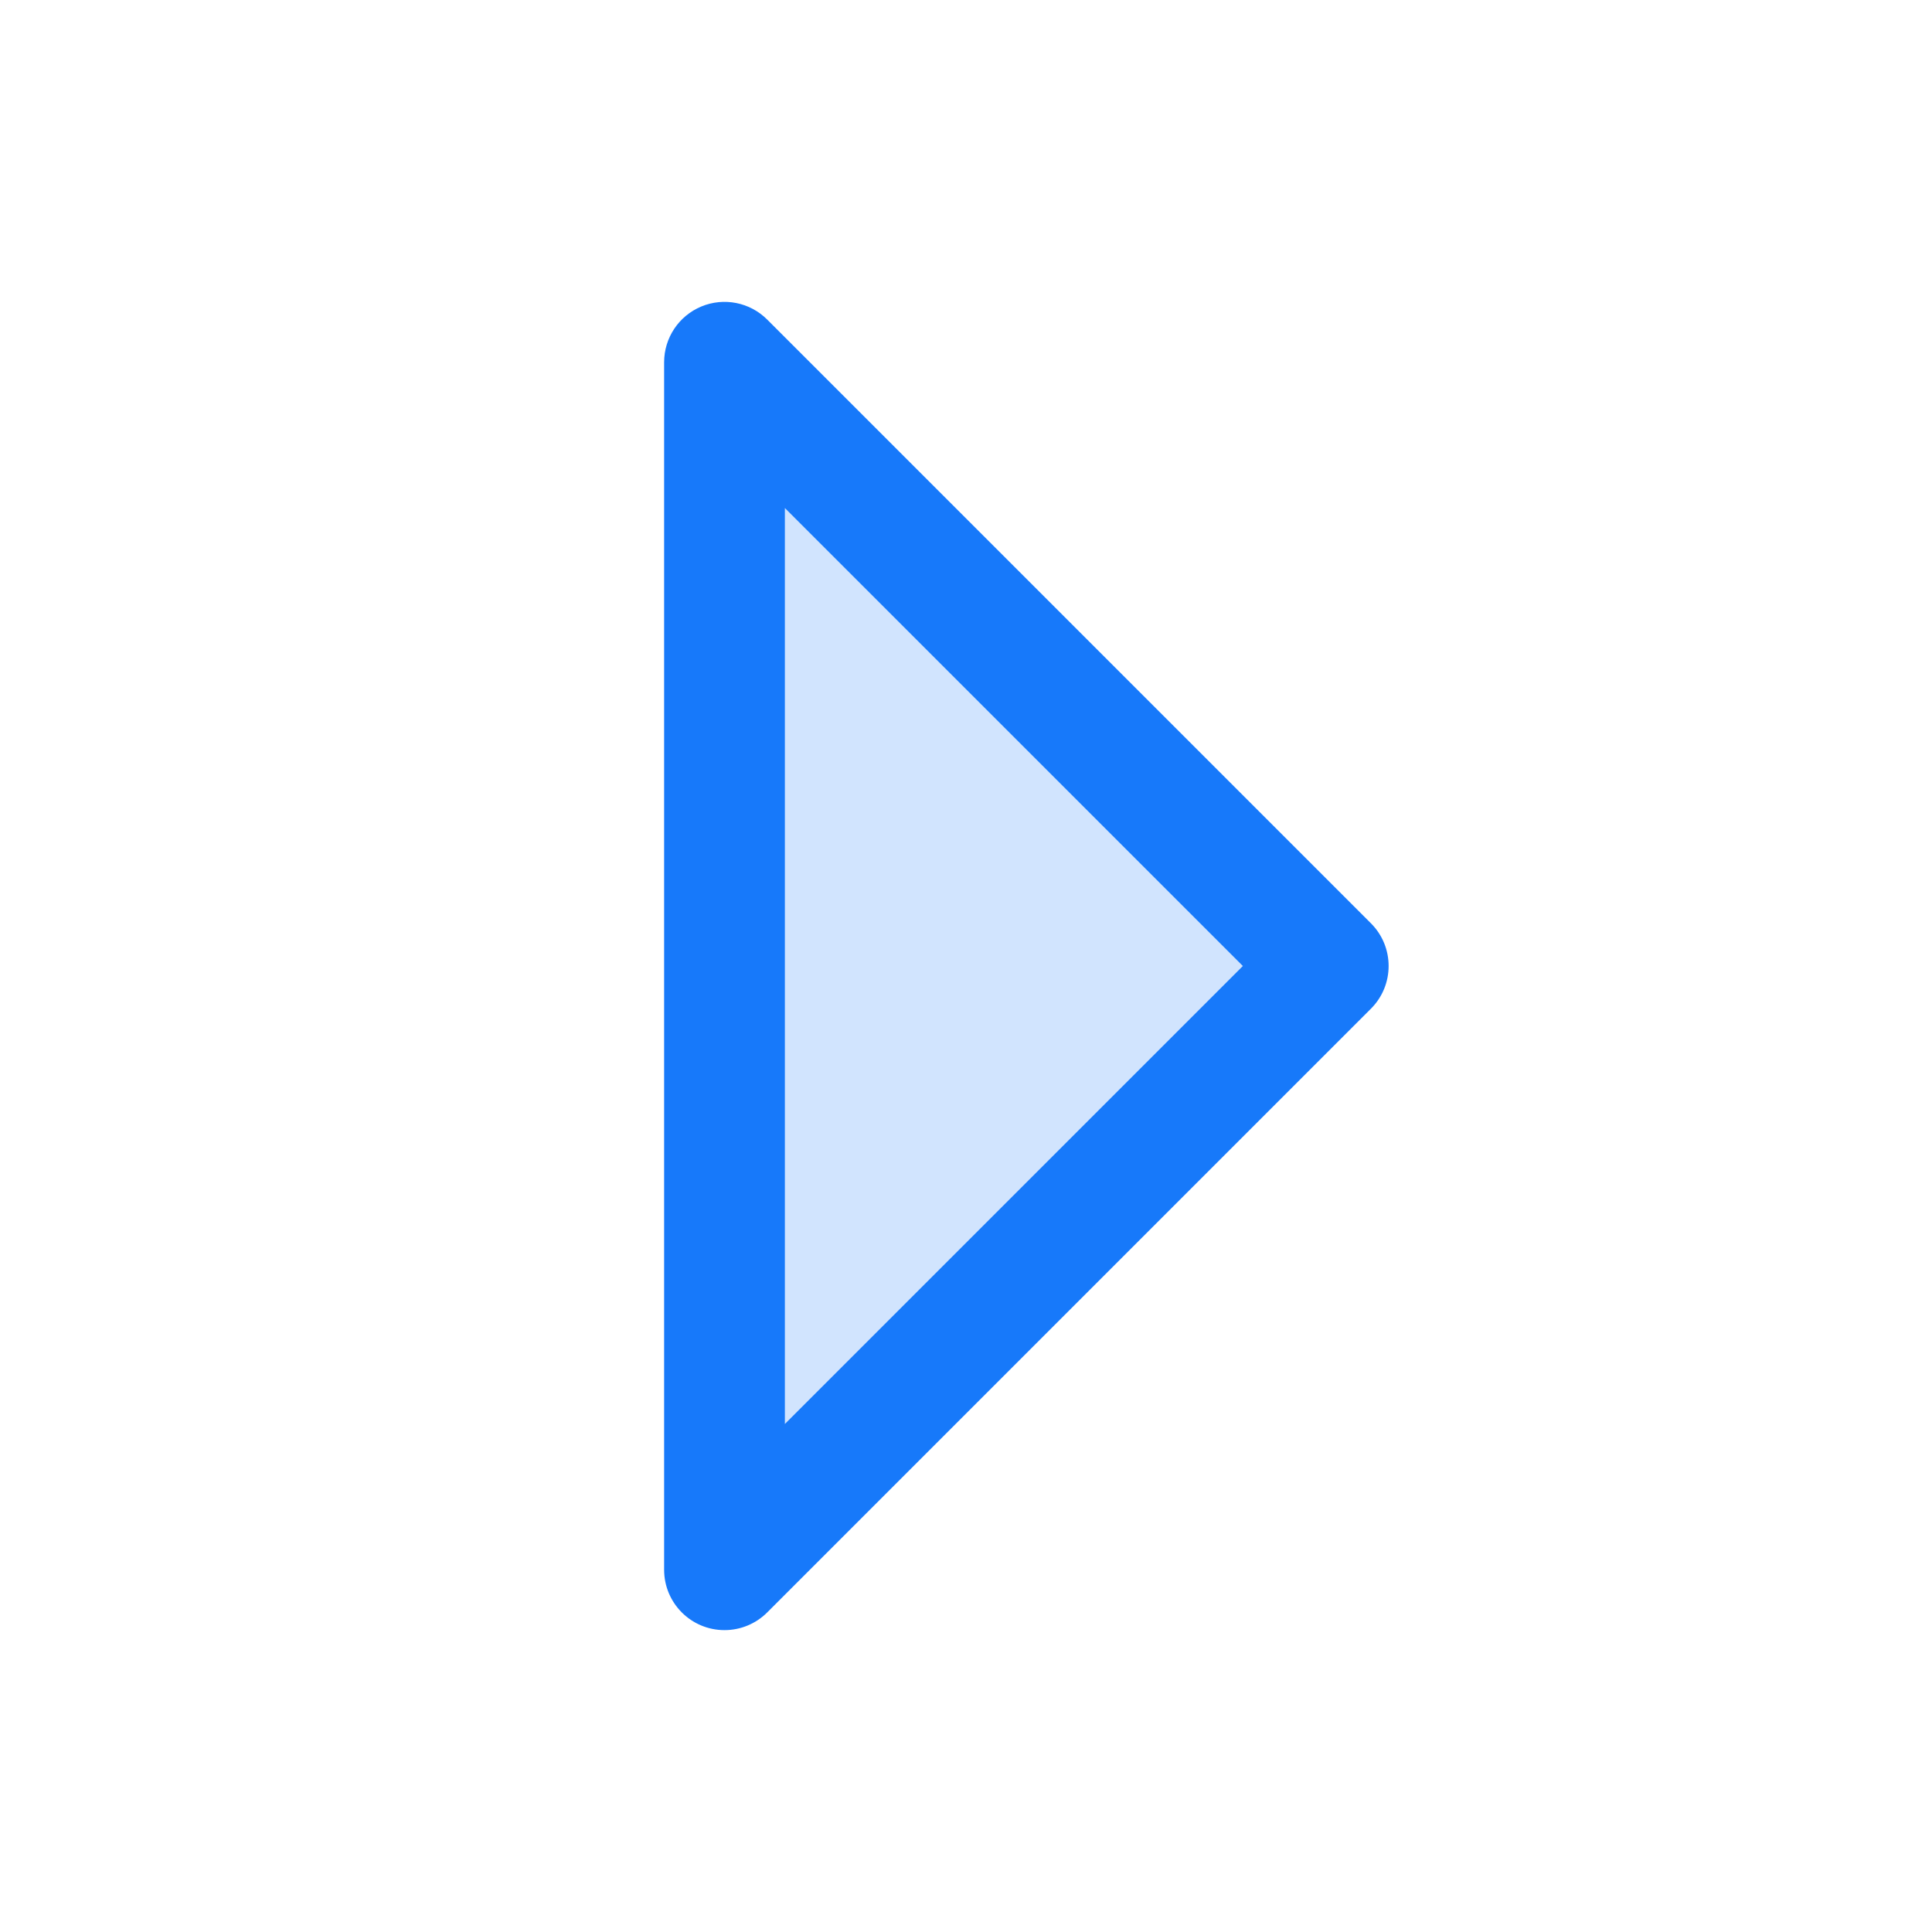
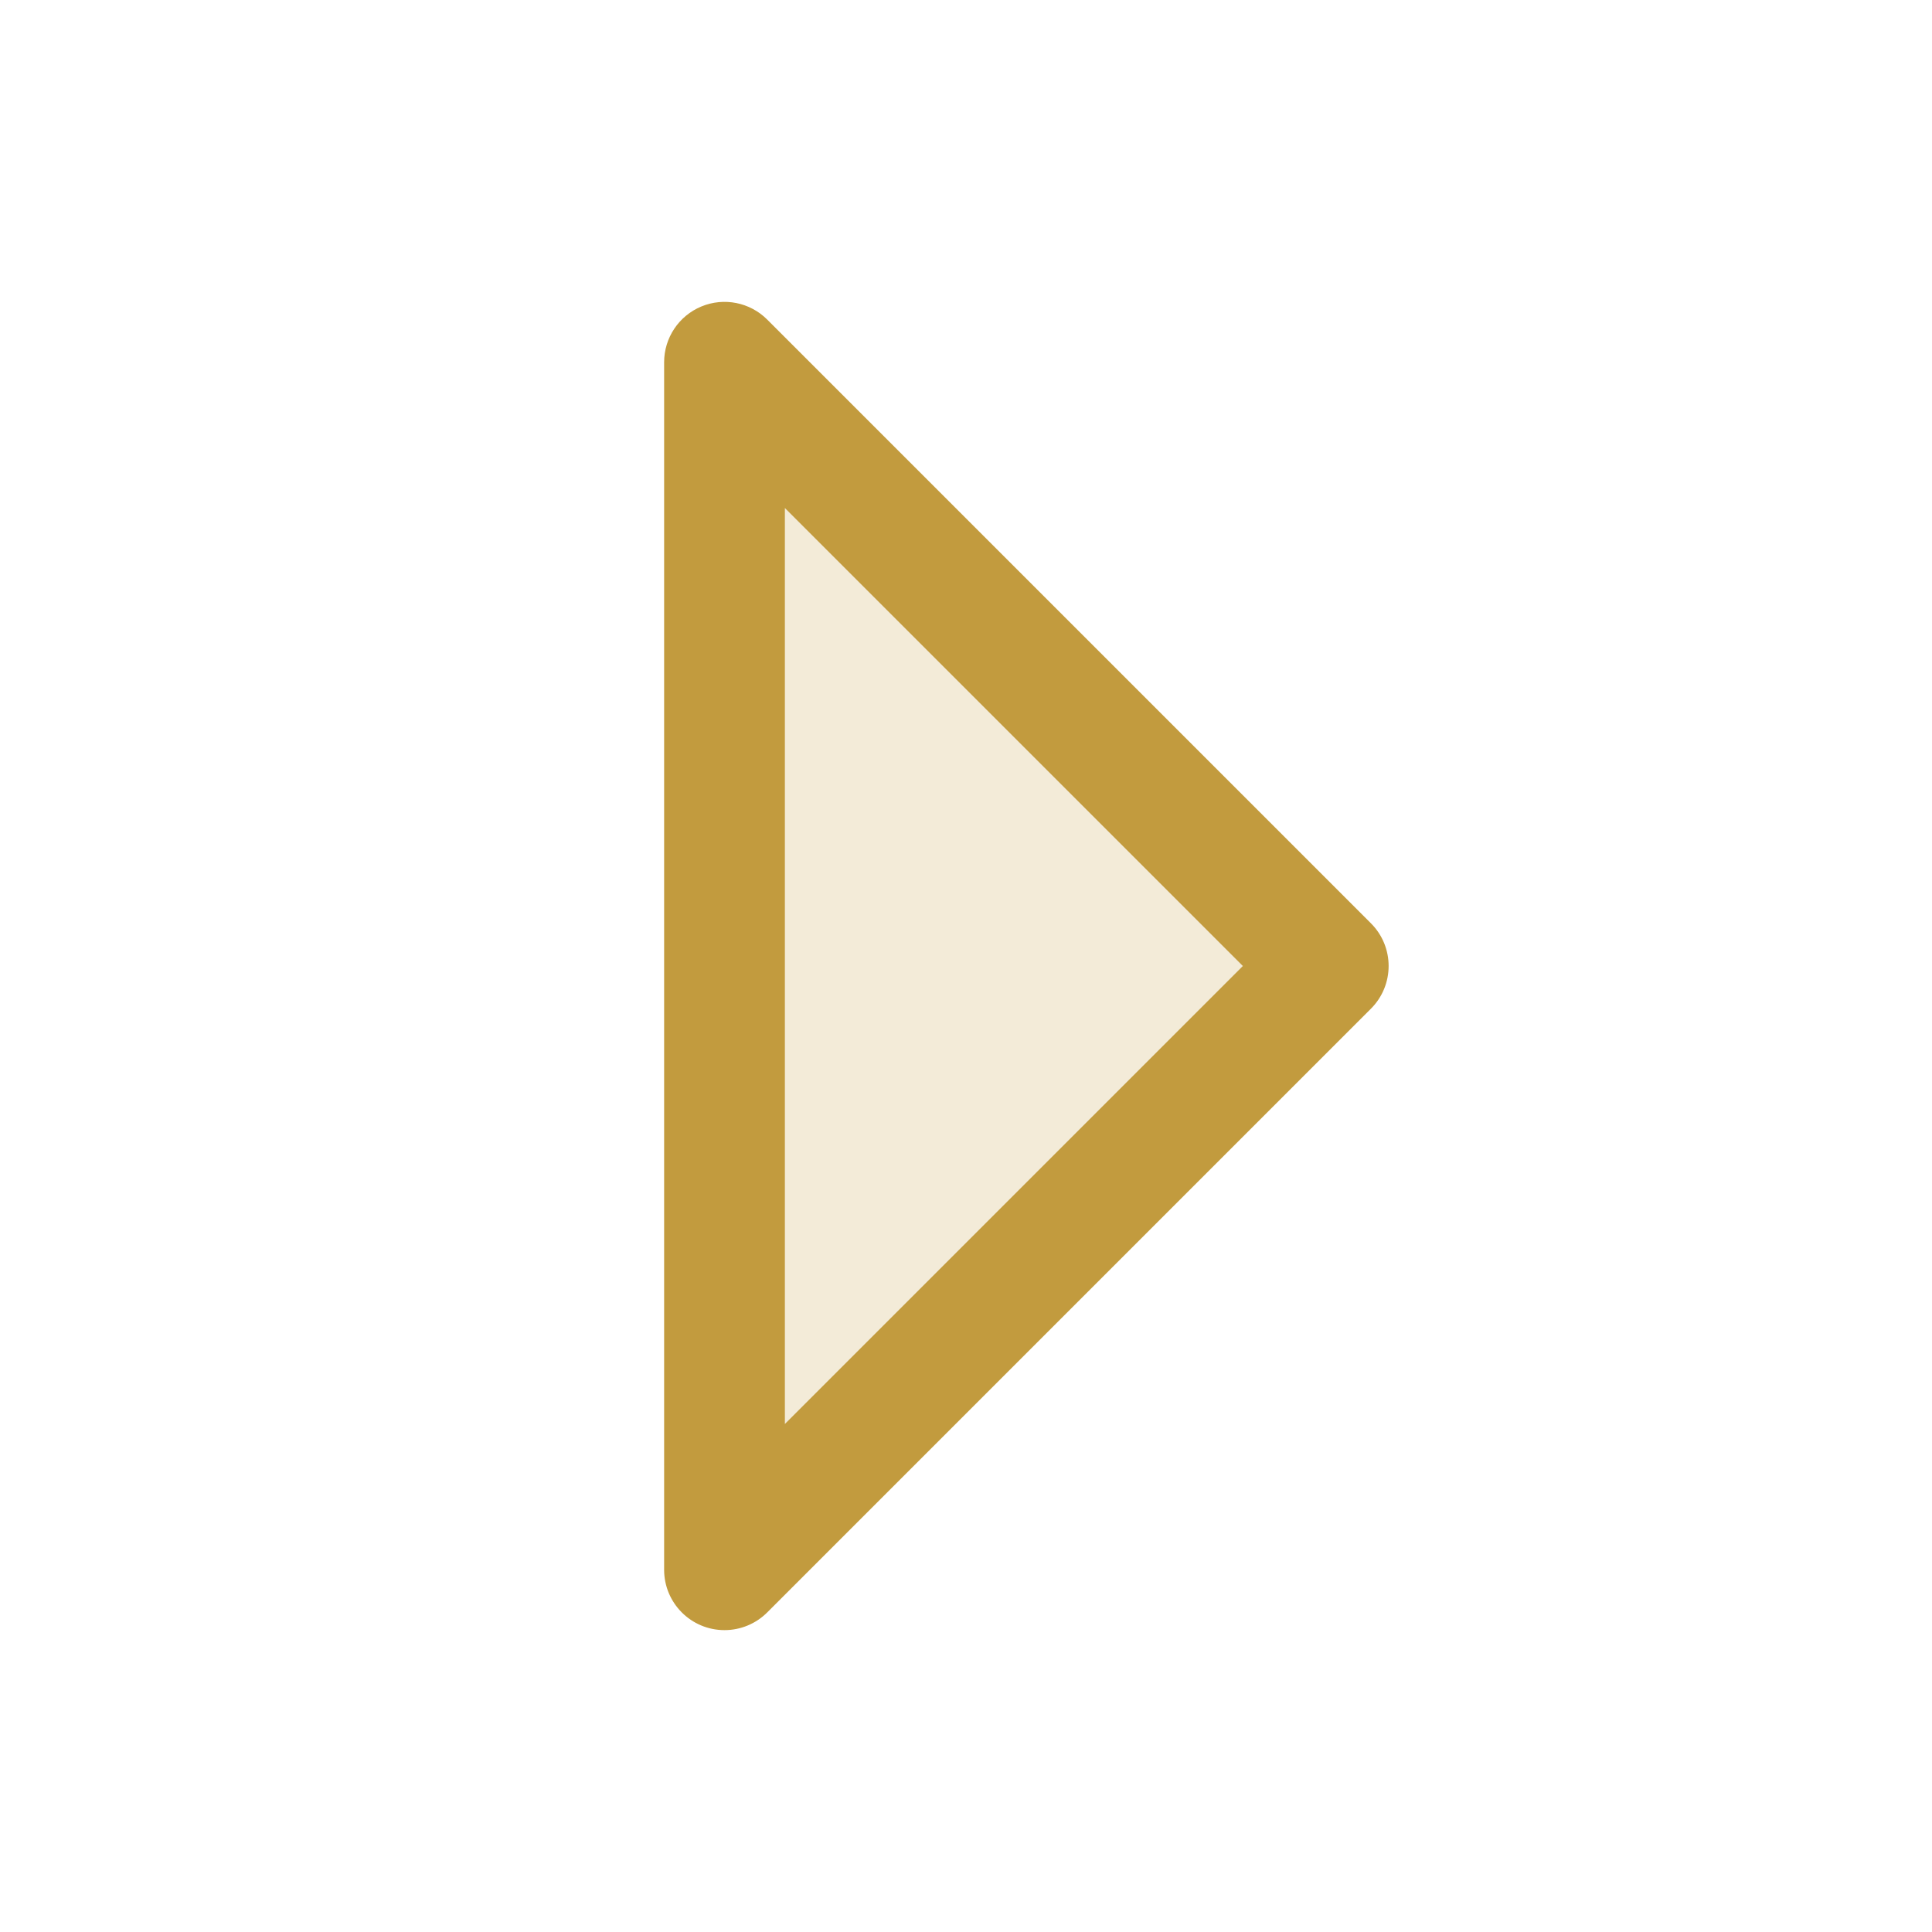
- <svg xmlns="http://www.w3.org/2000/svg" fill="#1779fa" width="800px" height="800px" viewBox="0 0 256 256" id="Flat">
+ <svg xmlns="http://www.w3.org/2000/svg" fill="#c29b3e" width="800px" height="800px" viewBox="0 0 256 256" id="Flat">
  <g opacity="0.2">
    <polygon points="96 48 176 128 96 208 96 48" />
  </g>
  <path d="M95.998,216A8,8,0,0,1,88,208V48a8,8,0,0,1,13.657-5.657l80,80a8,8,0,0,1,0,11.314l-80,80A7.999,7.999,0,0,1,95.998,216ZM104,67.314V188.686L164.686,128Z" />
</svg>
